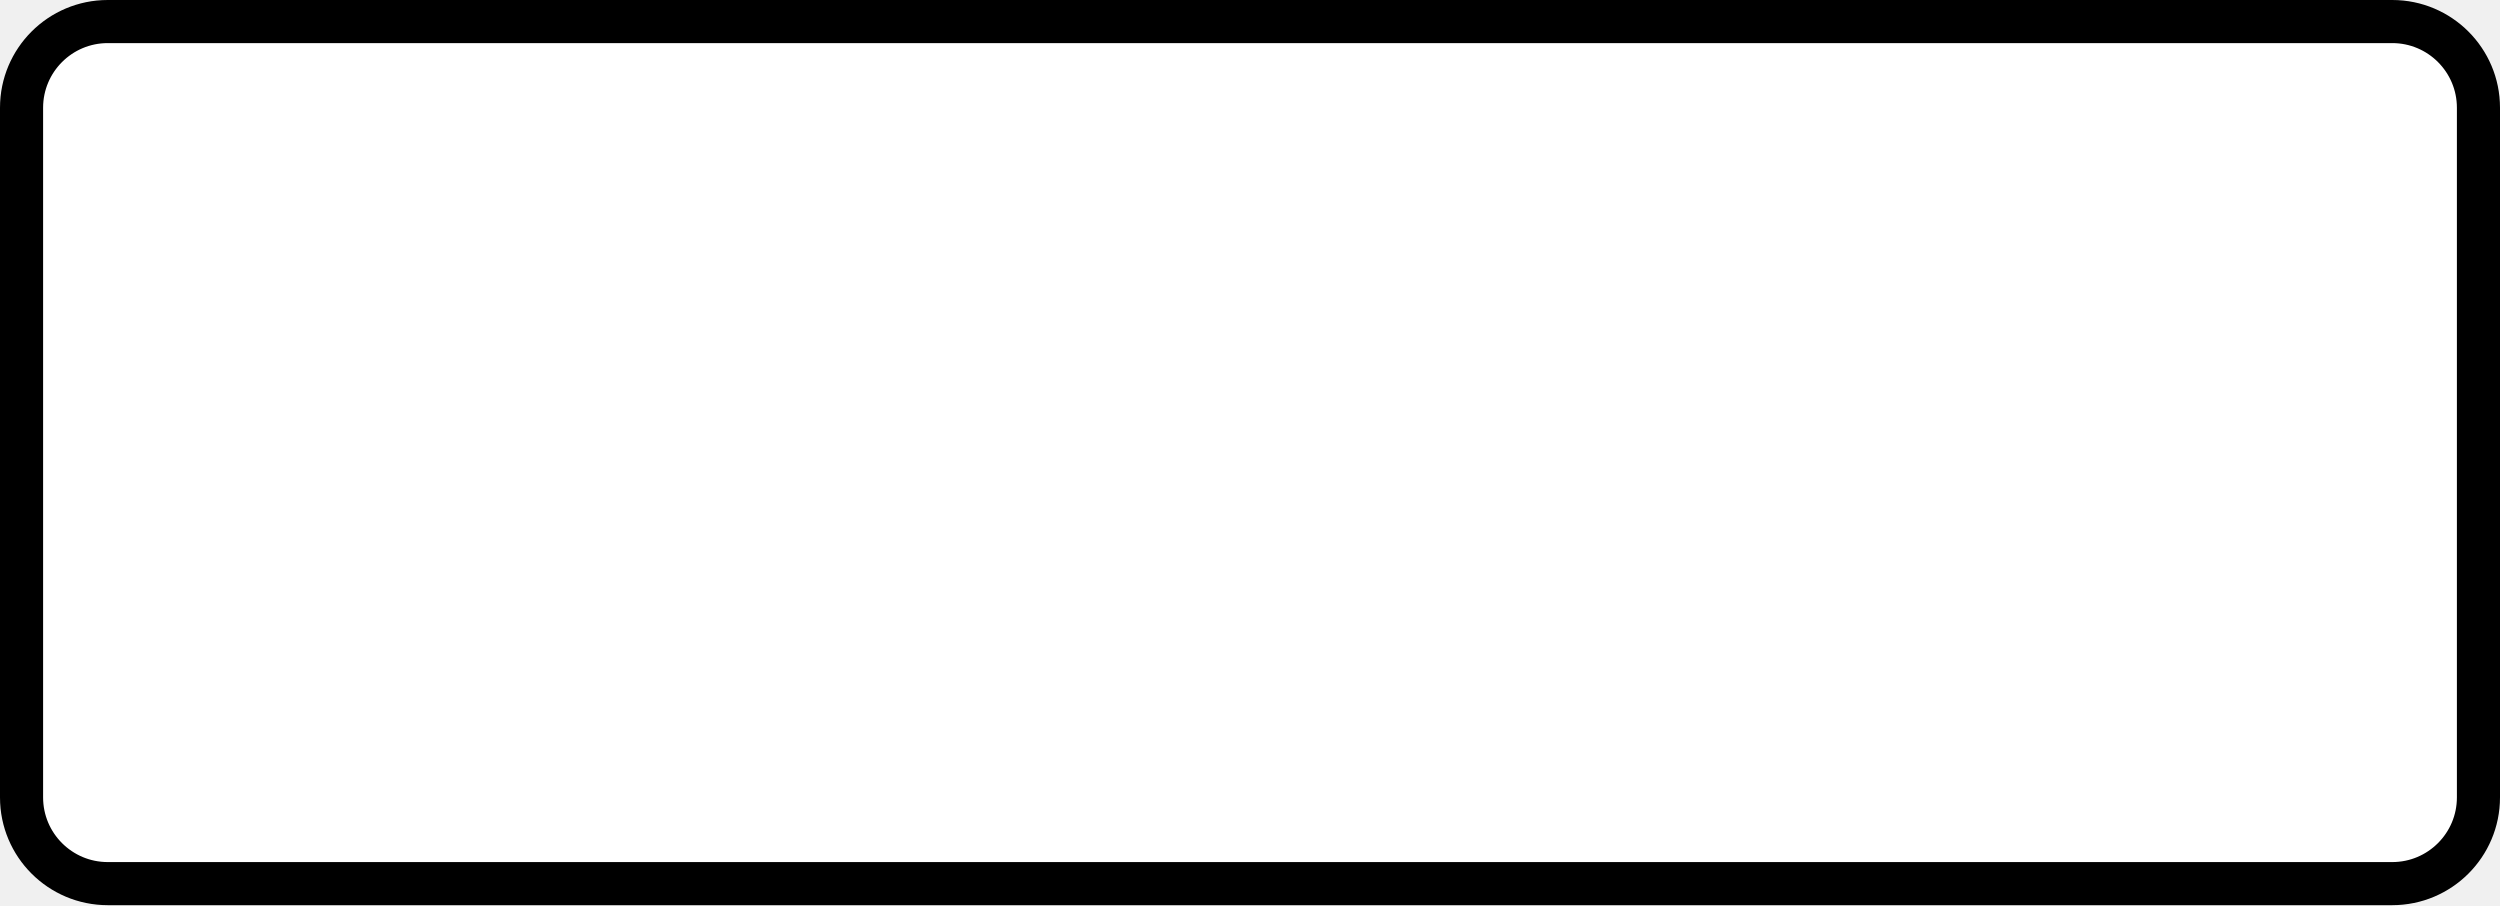
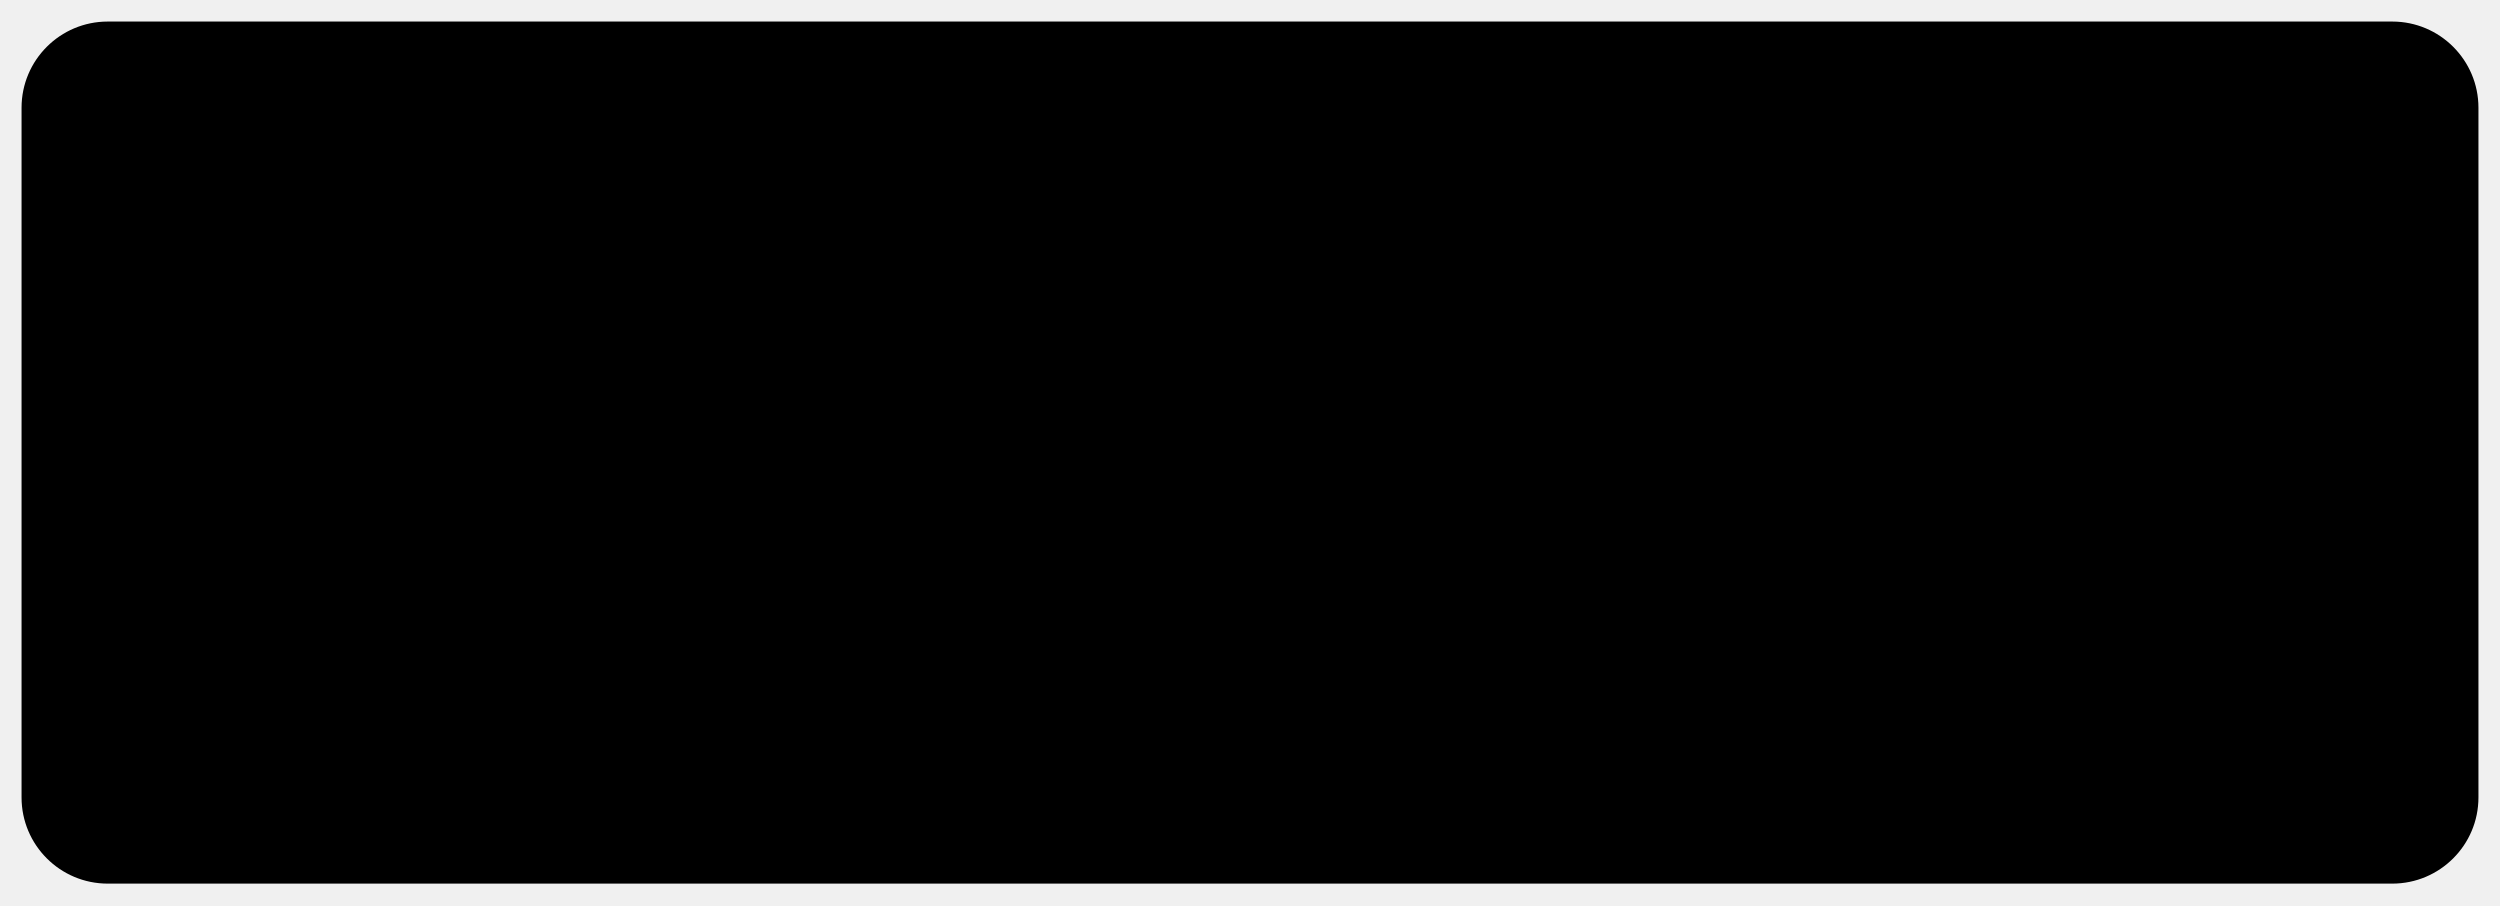
<svg xmlns="http://www.w3.org/2000/svg" width="100%" height="100%" viewBox="0 0 58 21">
-   <rect x="0.5" y="0.5" width="57" height="20" rx="2" ry="2" id="shield" style="fill:#ffffff;stroke:#000000;stroke-width:1;" />
+   <rect x="0.5" y="0.5" width="57" height="20" rx="2" ry="2" id="shield" style="fill:#000000;stroke:969696;stroke-width:1;" />
</svg>
